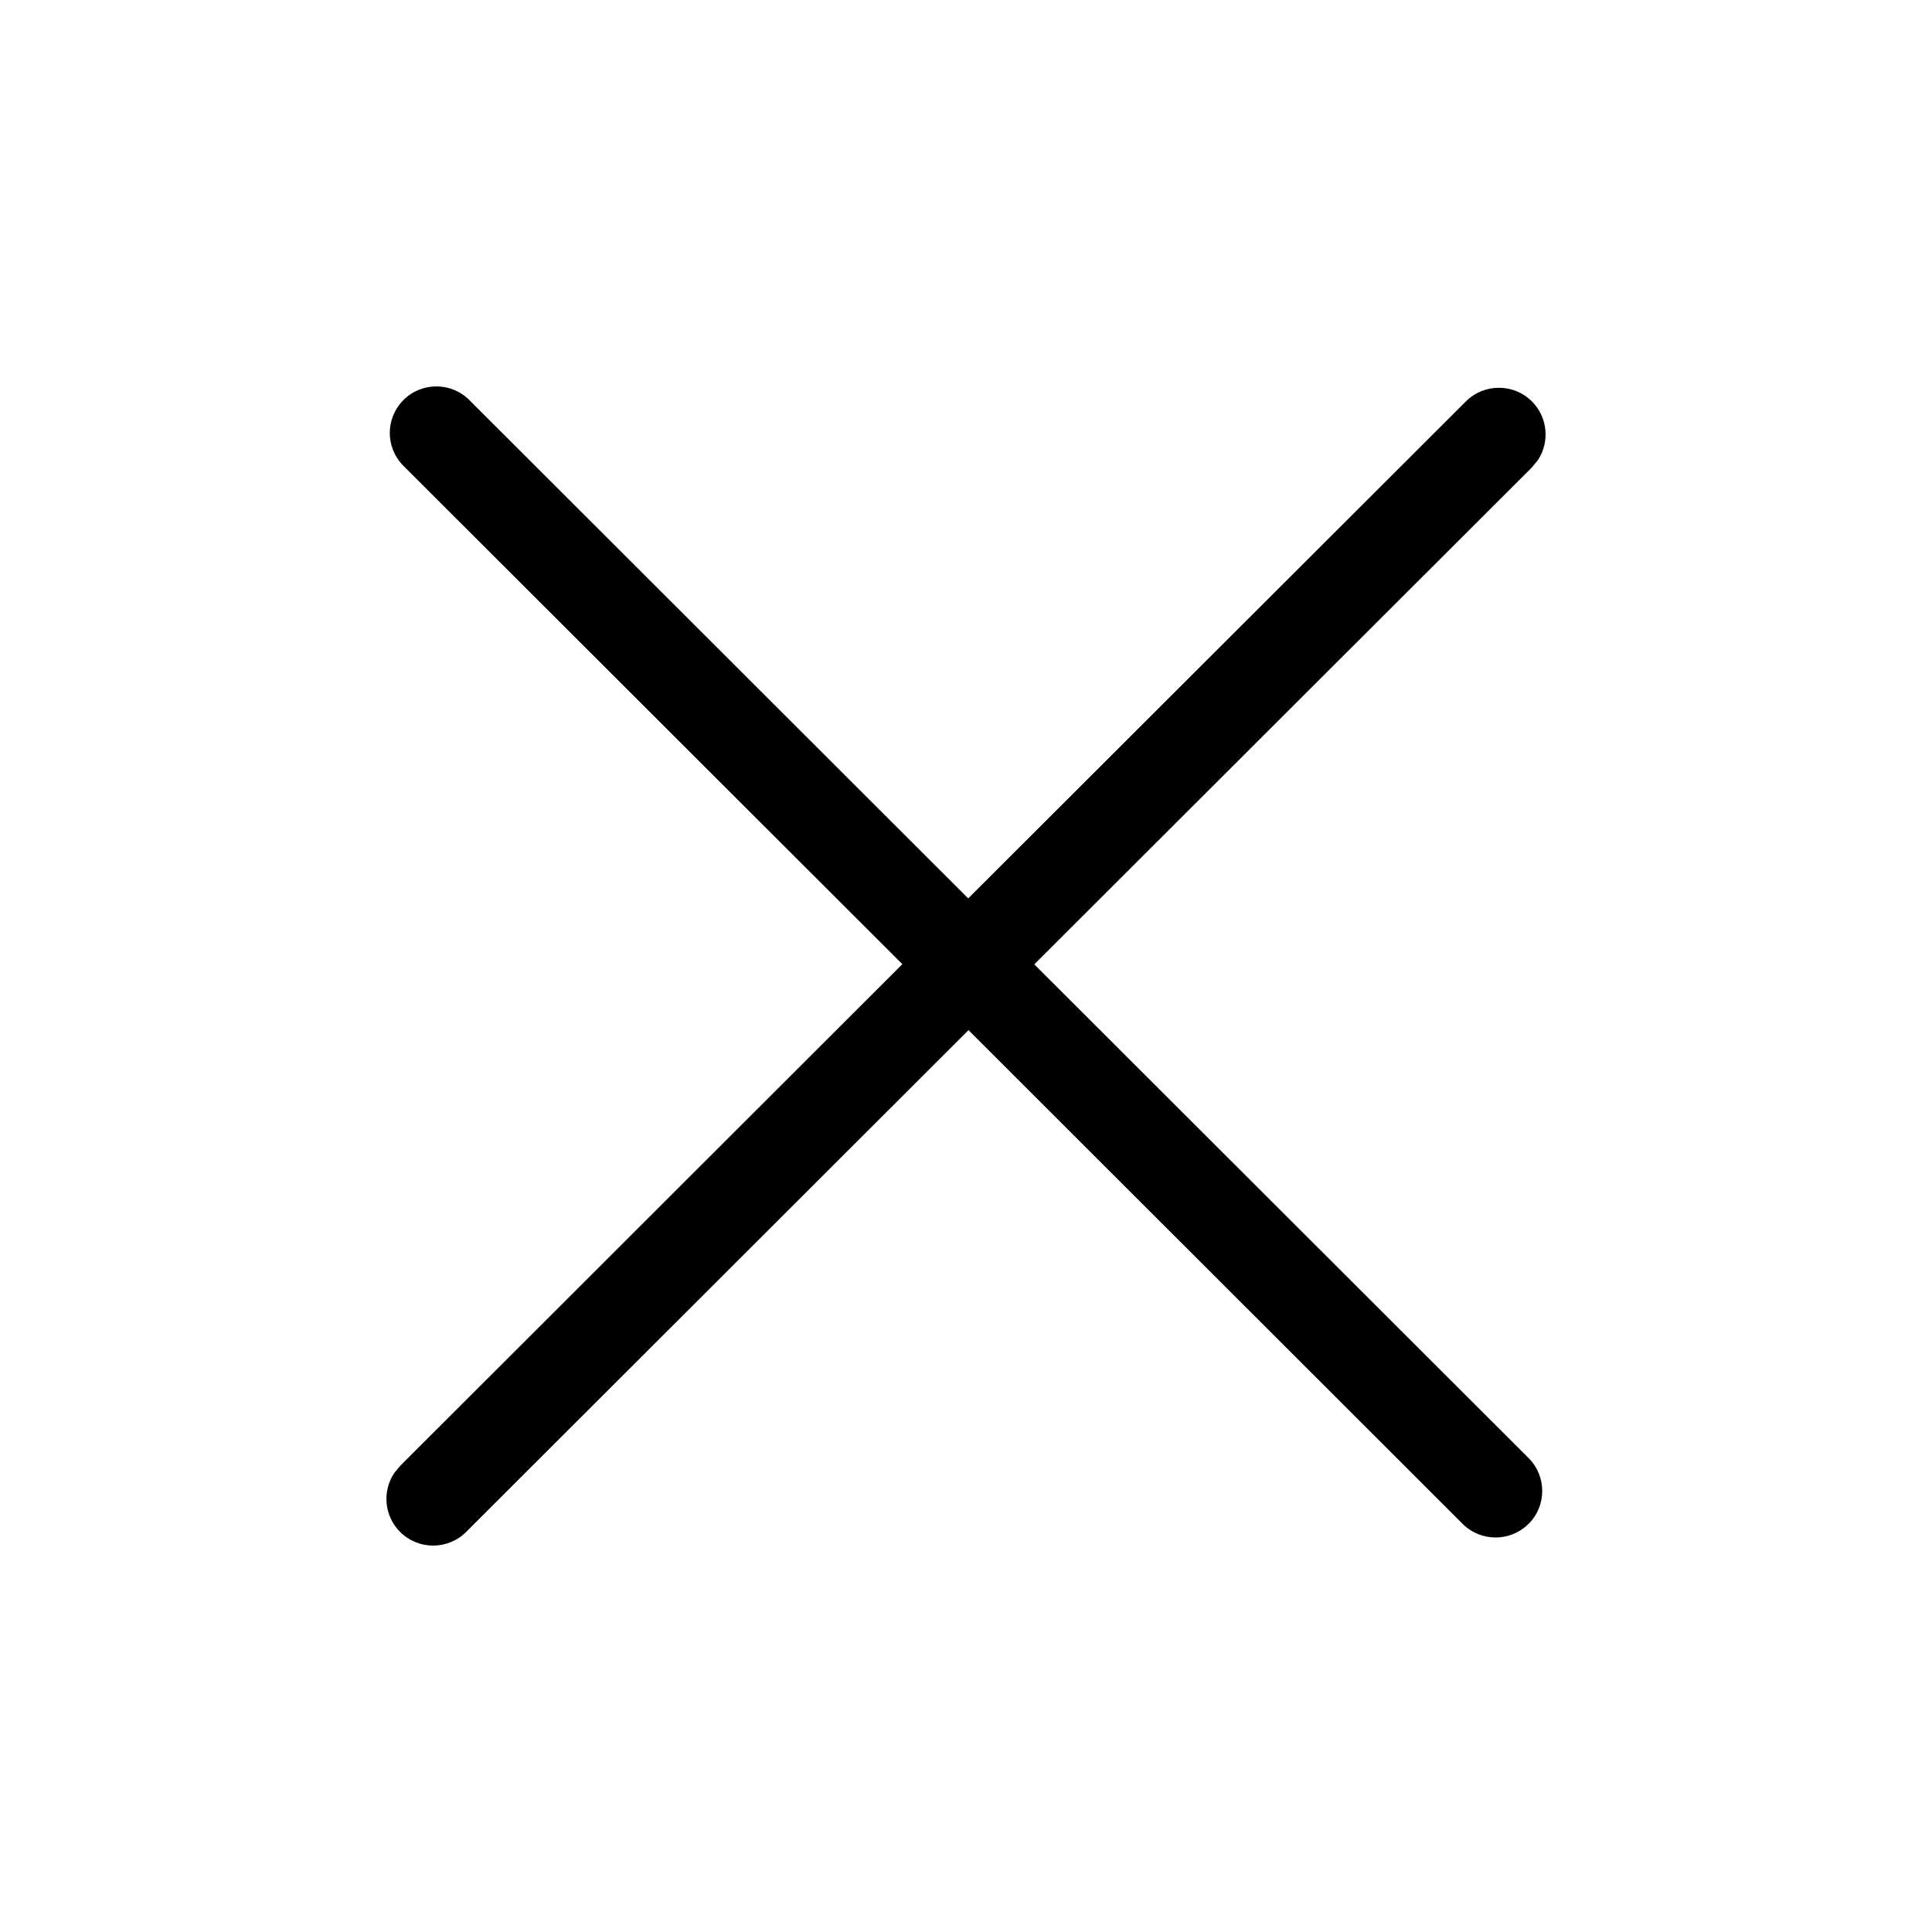
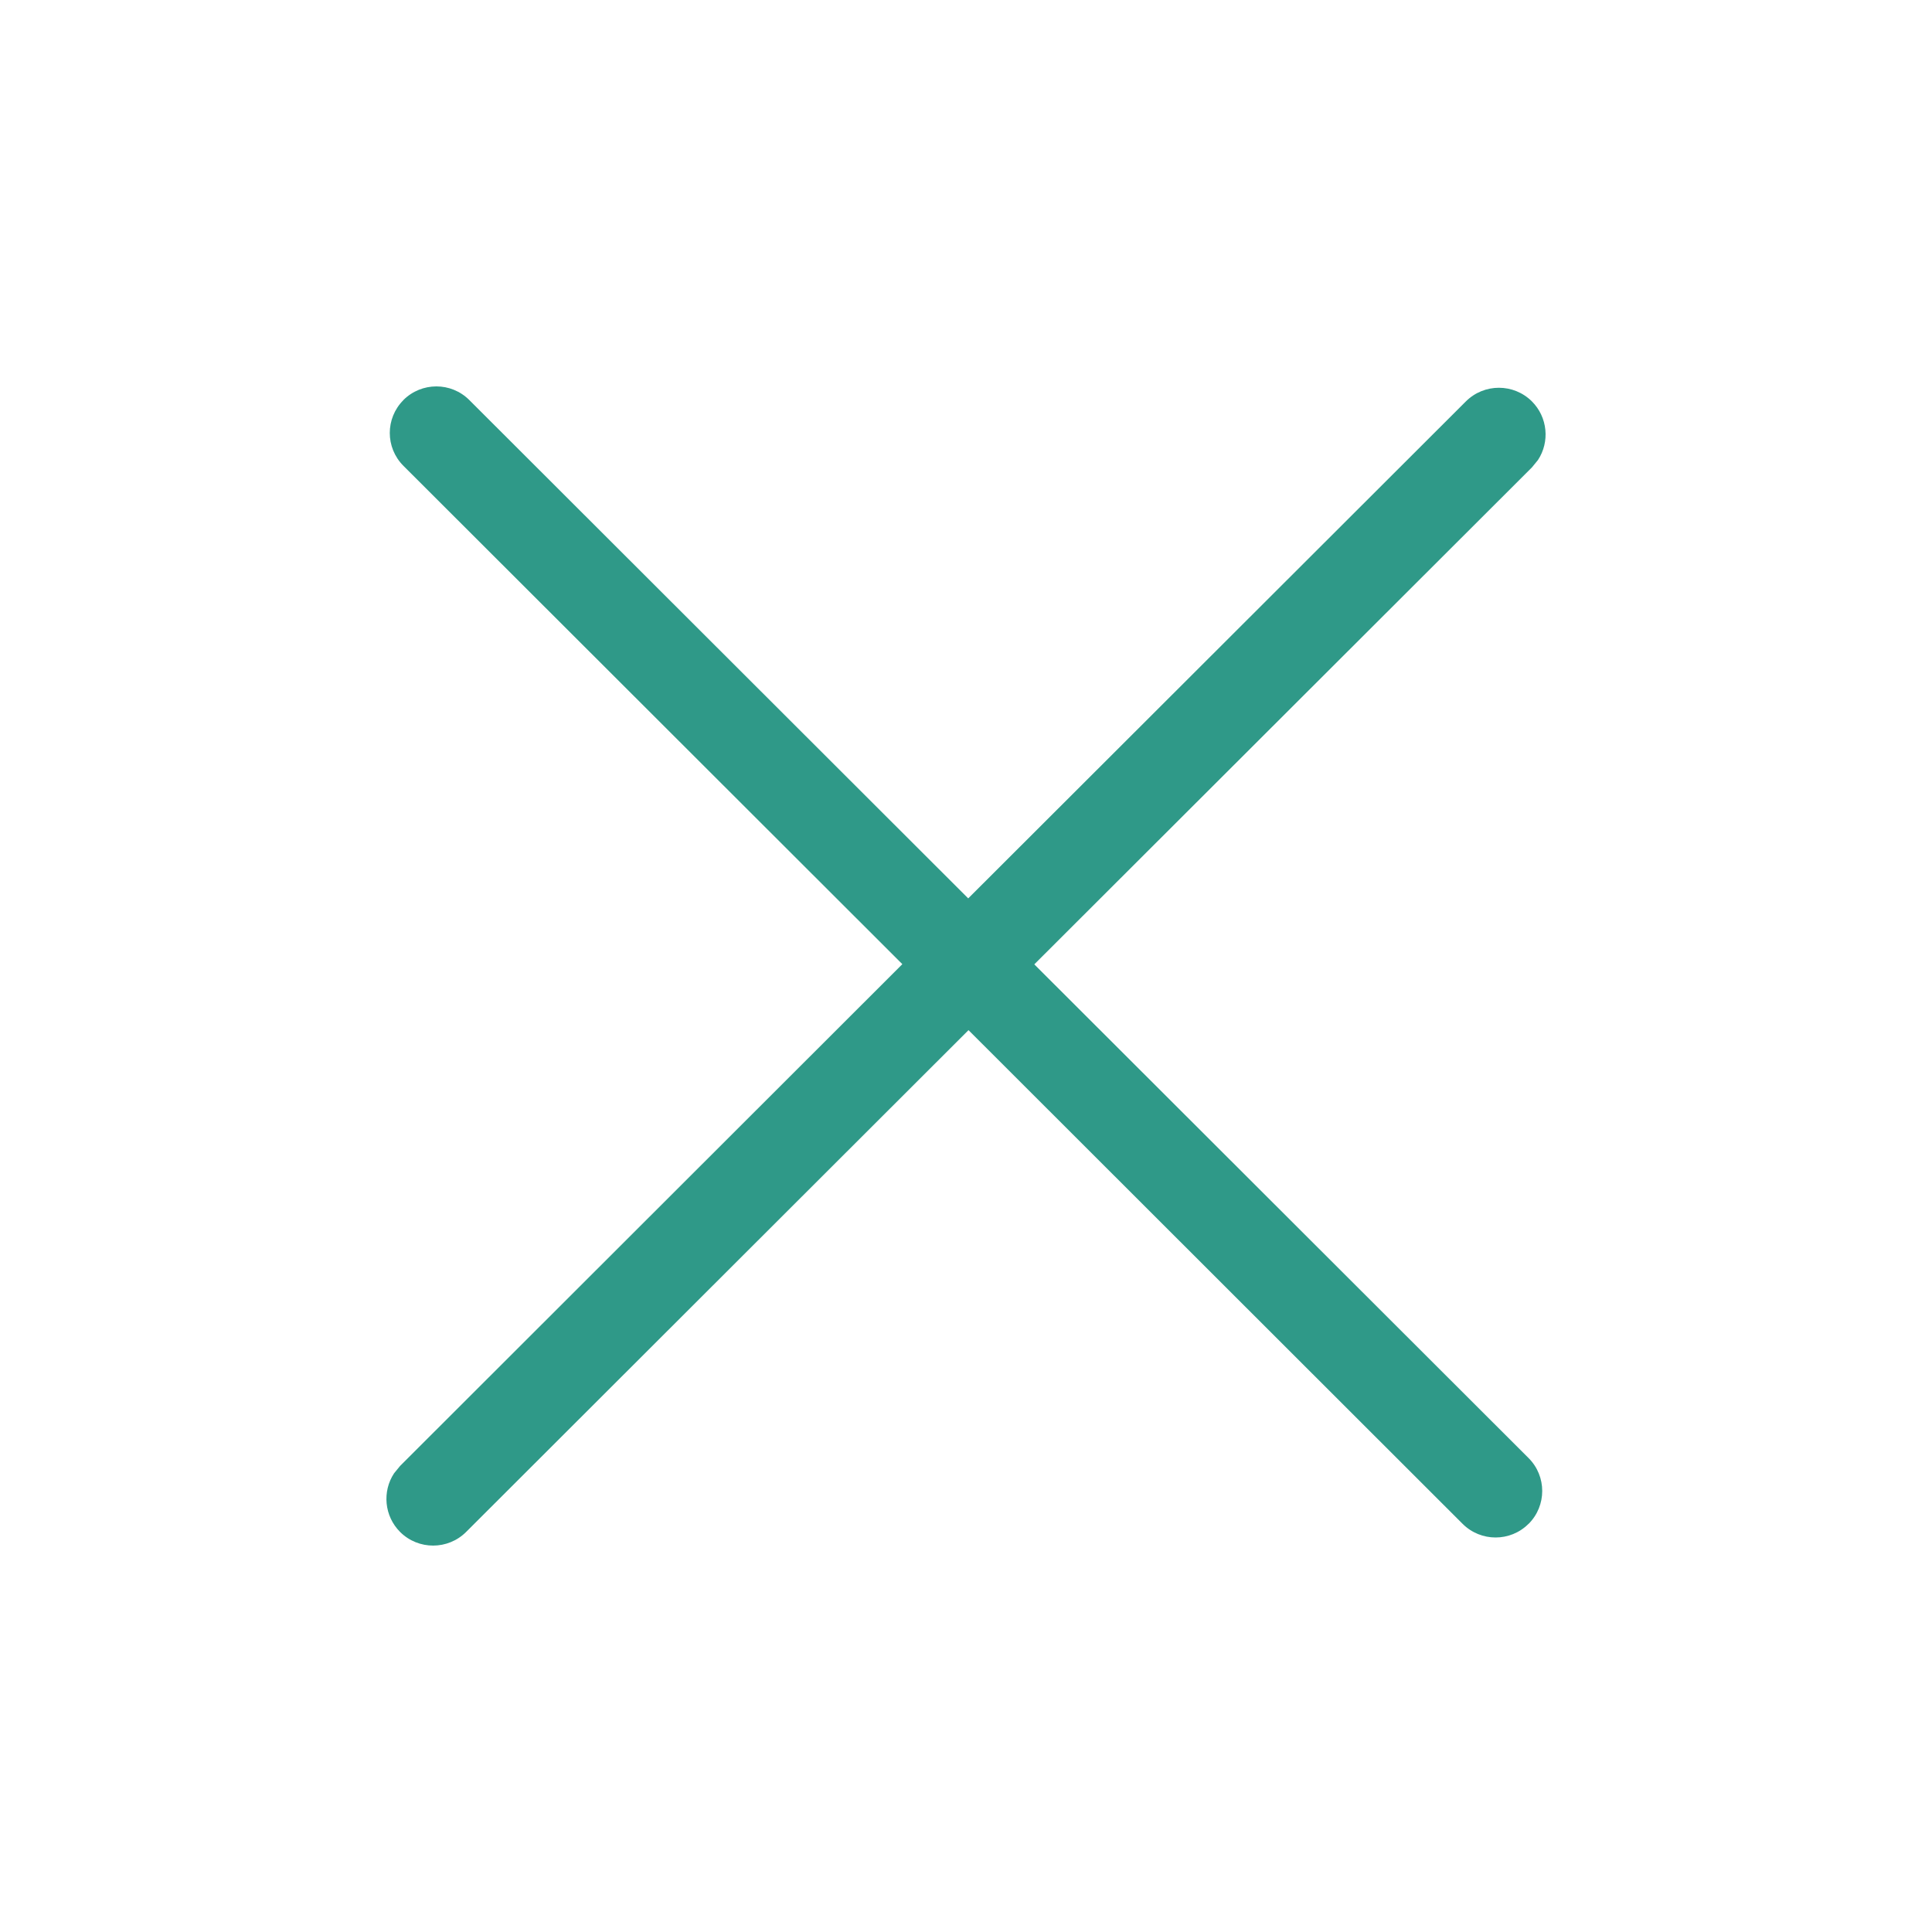
<svg xmlns="http://www.w3.org/2000/svg" width="20px" height="20px" viewBox="0 0 20 20" version="1.1">
  <g id="02---icon/close-simple" stroke="none" stroke-width="1" fill="none" fill-rule="evenodd">
-     <path d="M4.858,4.141 L10.023,9.3 L15.174,4.156 C15.363,3.967 15.669,3.967 15.858,4.155 C16.023,4.32 16.044,4.575 15.921,4.762 L15.858,4.839 L15.858,4.839 L10.707,9.983 L15.824,15.094 C16.012,15.282 16.012,15.587 15.824,15.775 C15.824,15.775 15.824,15.775 15.823,15.775 C15.635,15.963 15.33,15.963 15.141,15.775 L10.026,10.664 L4.826,15.858 C4.637,16.047 4.331,16.047 4.142,15.859 C3.977,15.694 3.956,15.439 4.079,15.252 L4.142,15.175 L4.142,15.175 L9.341,9.981 L4.176,4.822 C3.988,4.634 3.988,4.33 4.176,4.142 C4.176,4.141 4.176,4.141 4.176,4.141 C4.365,3.953 4.67,3.953 4.858,4.141 Z" id="Combined-Shape" fill="#000000" />
+     <path d="M4.858,4.141 L10.023,9.3 L15.174,4.156 C15.363,3.967 15.669,3.967 15.858,4.155 C16.023,4.32 16.044,4.575 15.921,4.762 L15.858,4.839 L15.858,4.839 L10.707,9.983 L15.824,15.094 C16.012,15.282 16.012,15.587 15.824,15.775 C15.824,15.775 15.824,15.775 15.823,15.775 C15.635,15.963 15.33,15.963 15.141,15.775 L10.026,10.664 L4.826,15.858 C4.637,16.047 4.331,16.047 4.142,15.859 C3.977,15.694 3.956,15.439 4.079,15.252 L4.142,15.175 L4.142,15.175 L9.341,9.981 L4.176,4.822 C3.988,4.634 3.988,4.33 4.176,4.142 C4.176,4.141 4.176,4.141 4.176,4.141 C4.365,3.953 4.67,3.953 4.858,4.141 Z" id="Combined-Shape" fill="#2F9988" />
  </g>
</svg>
